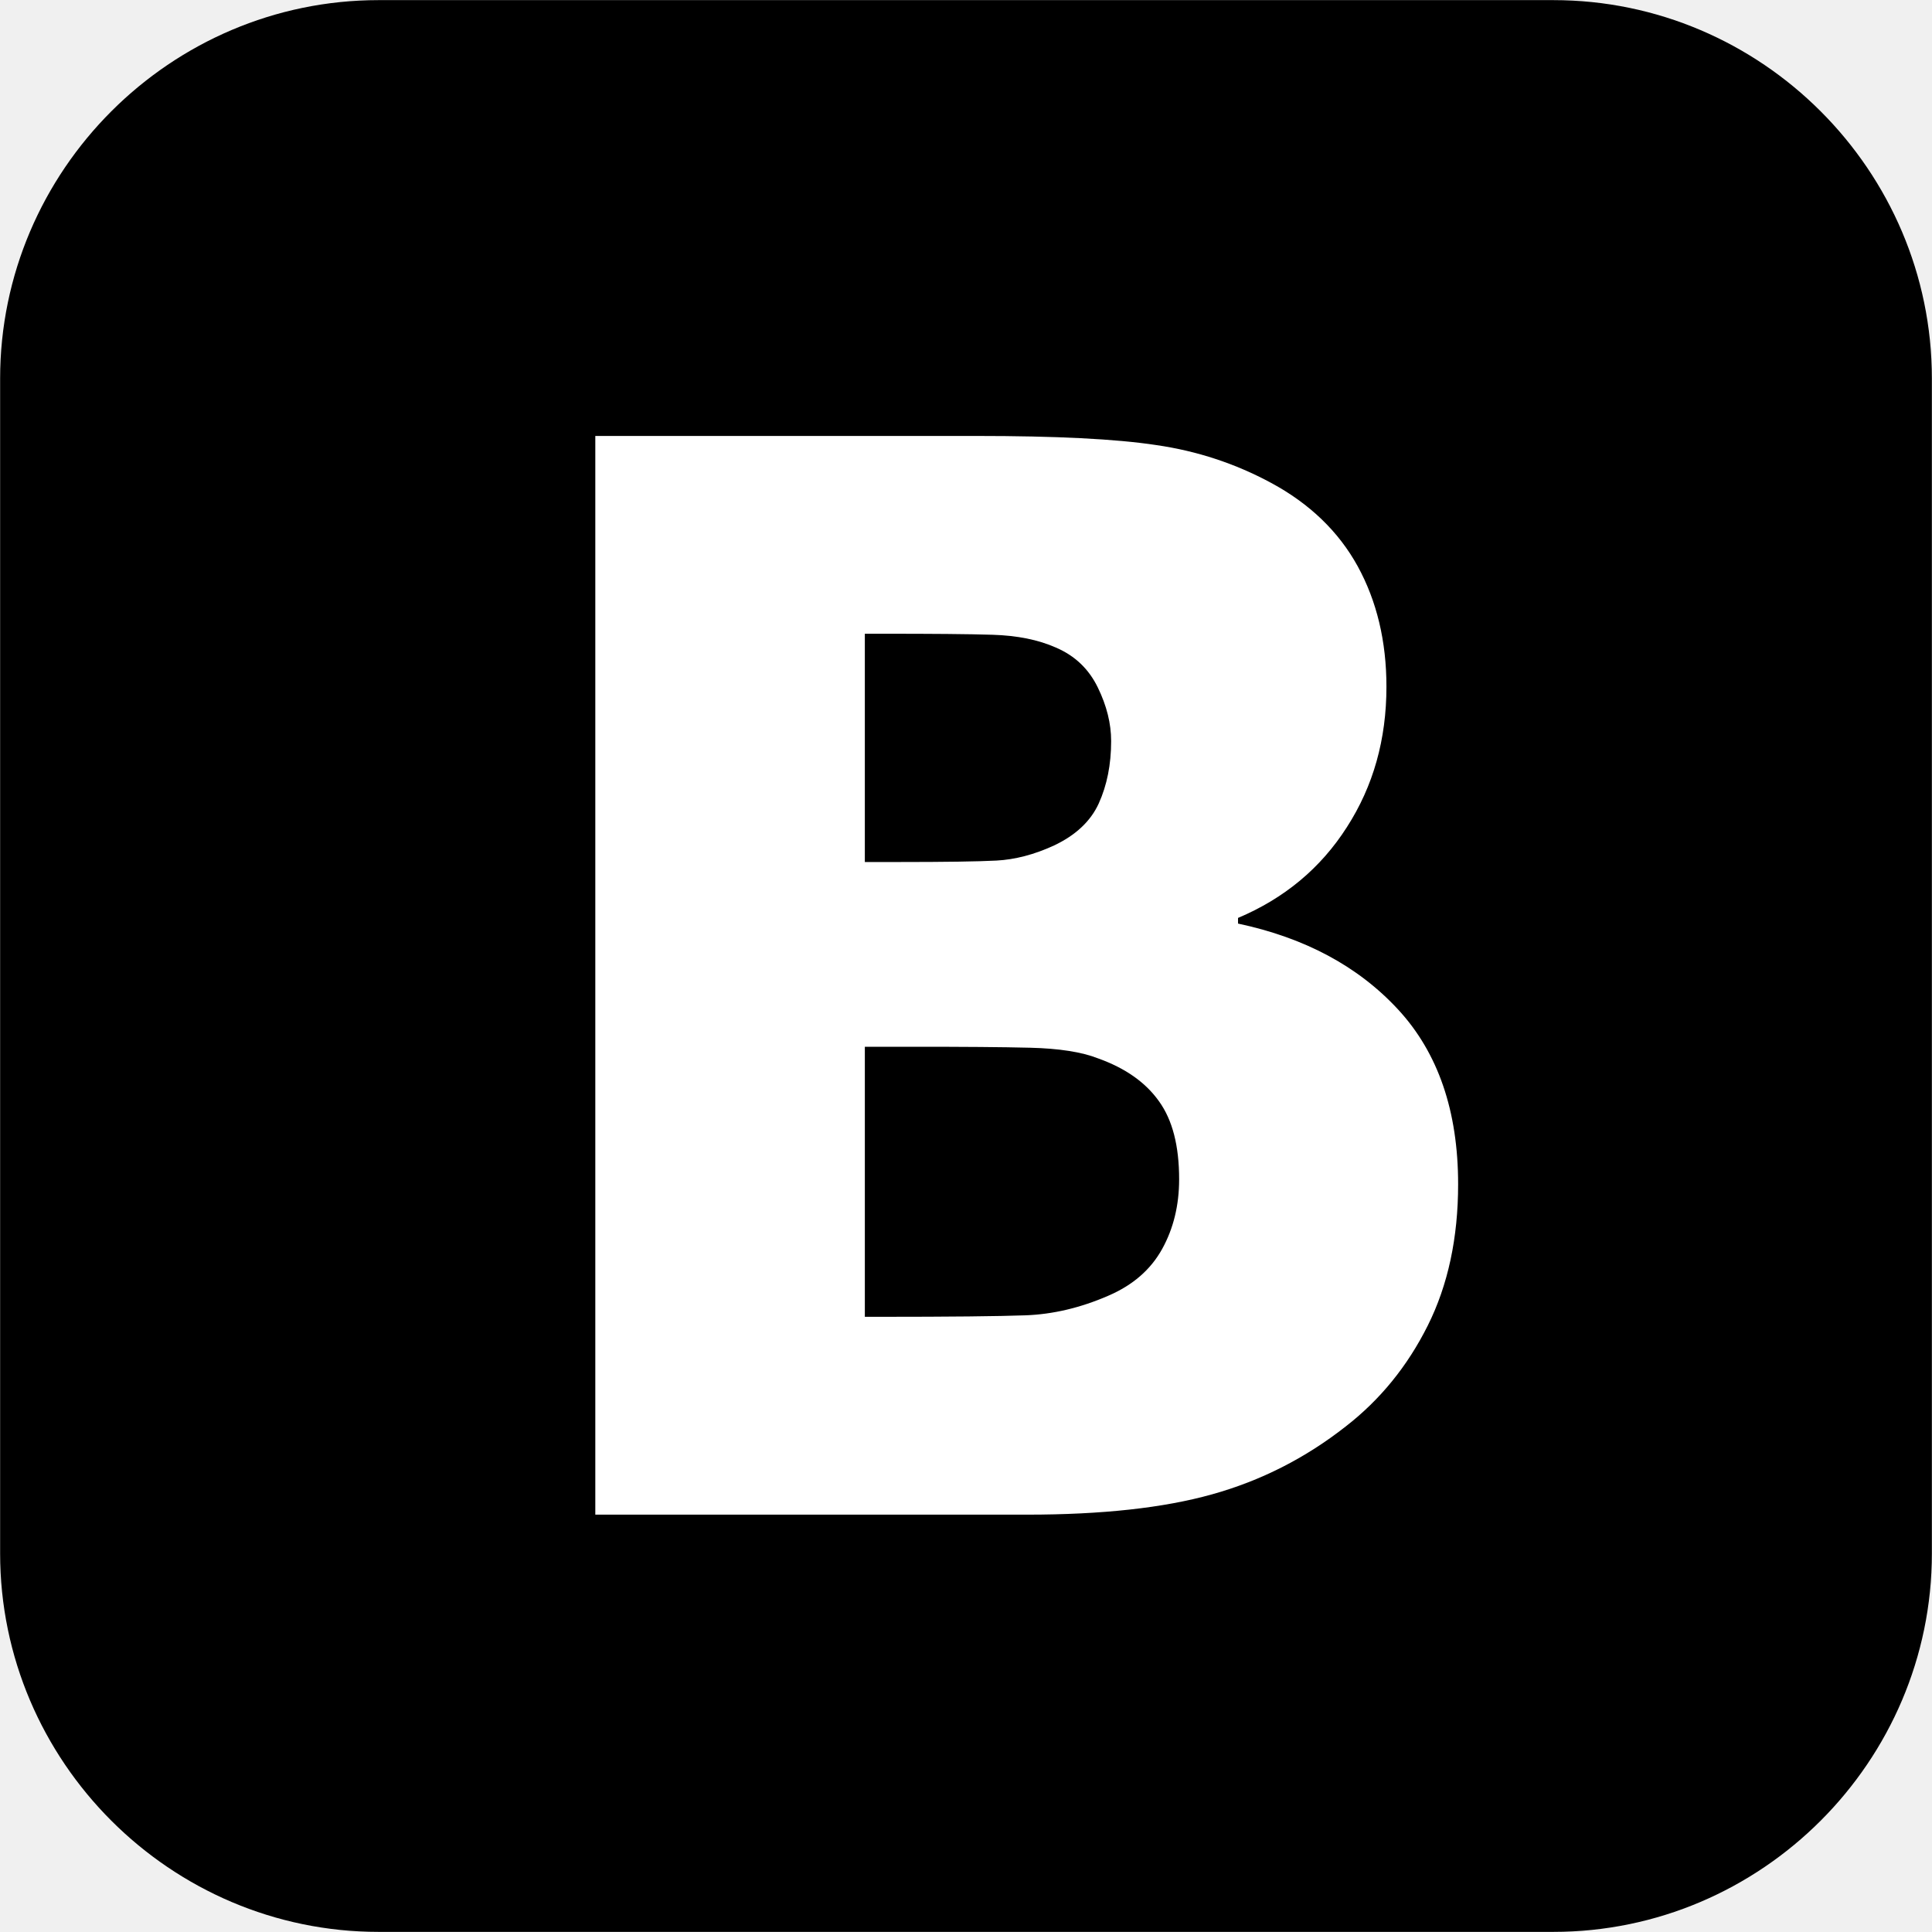
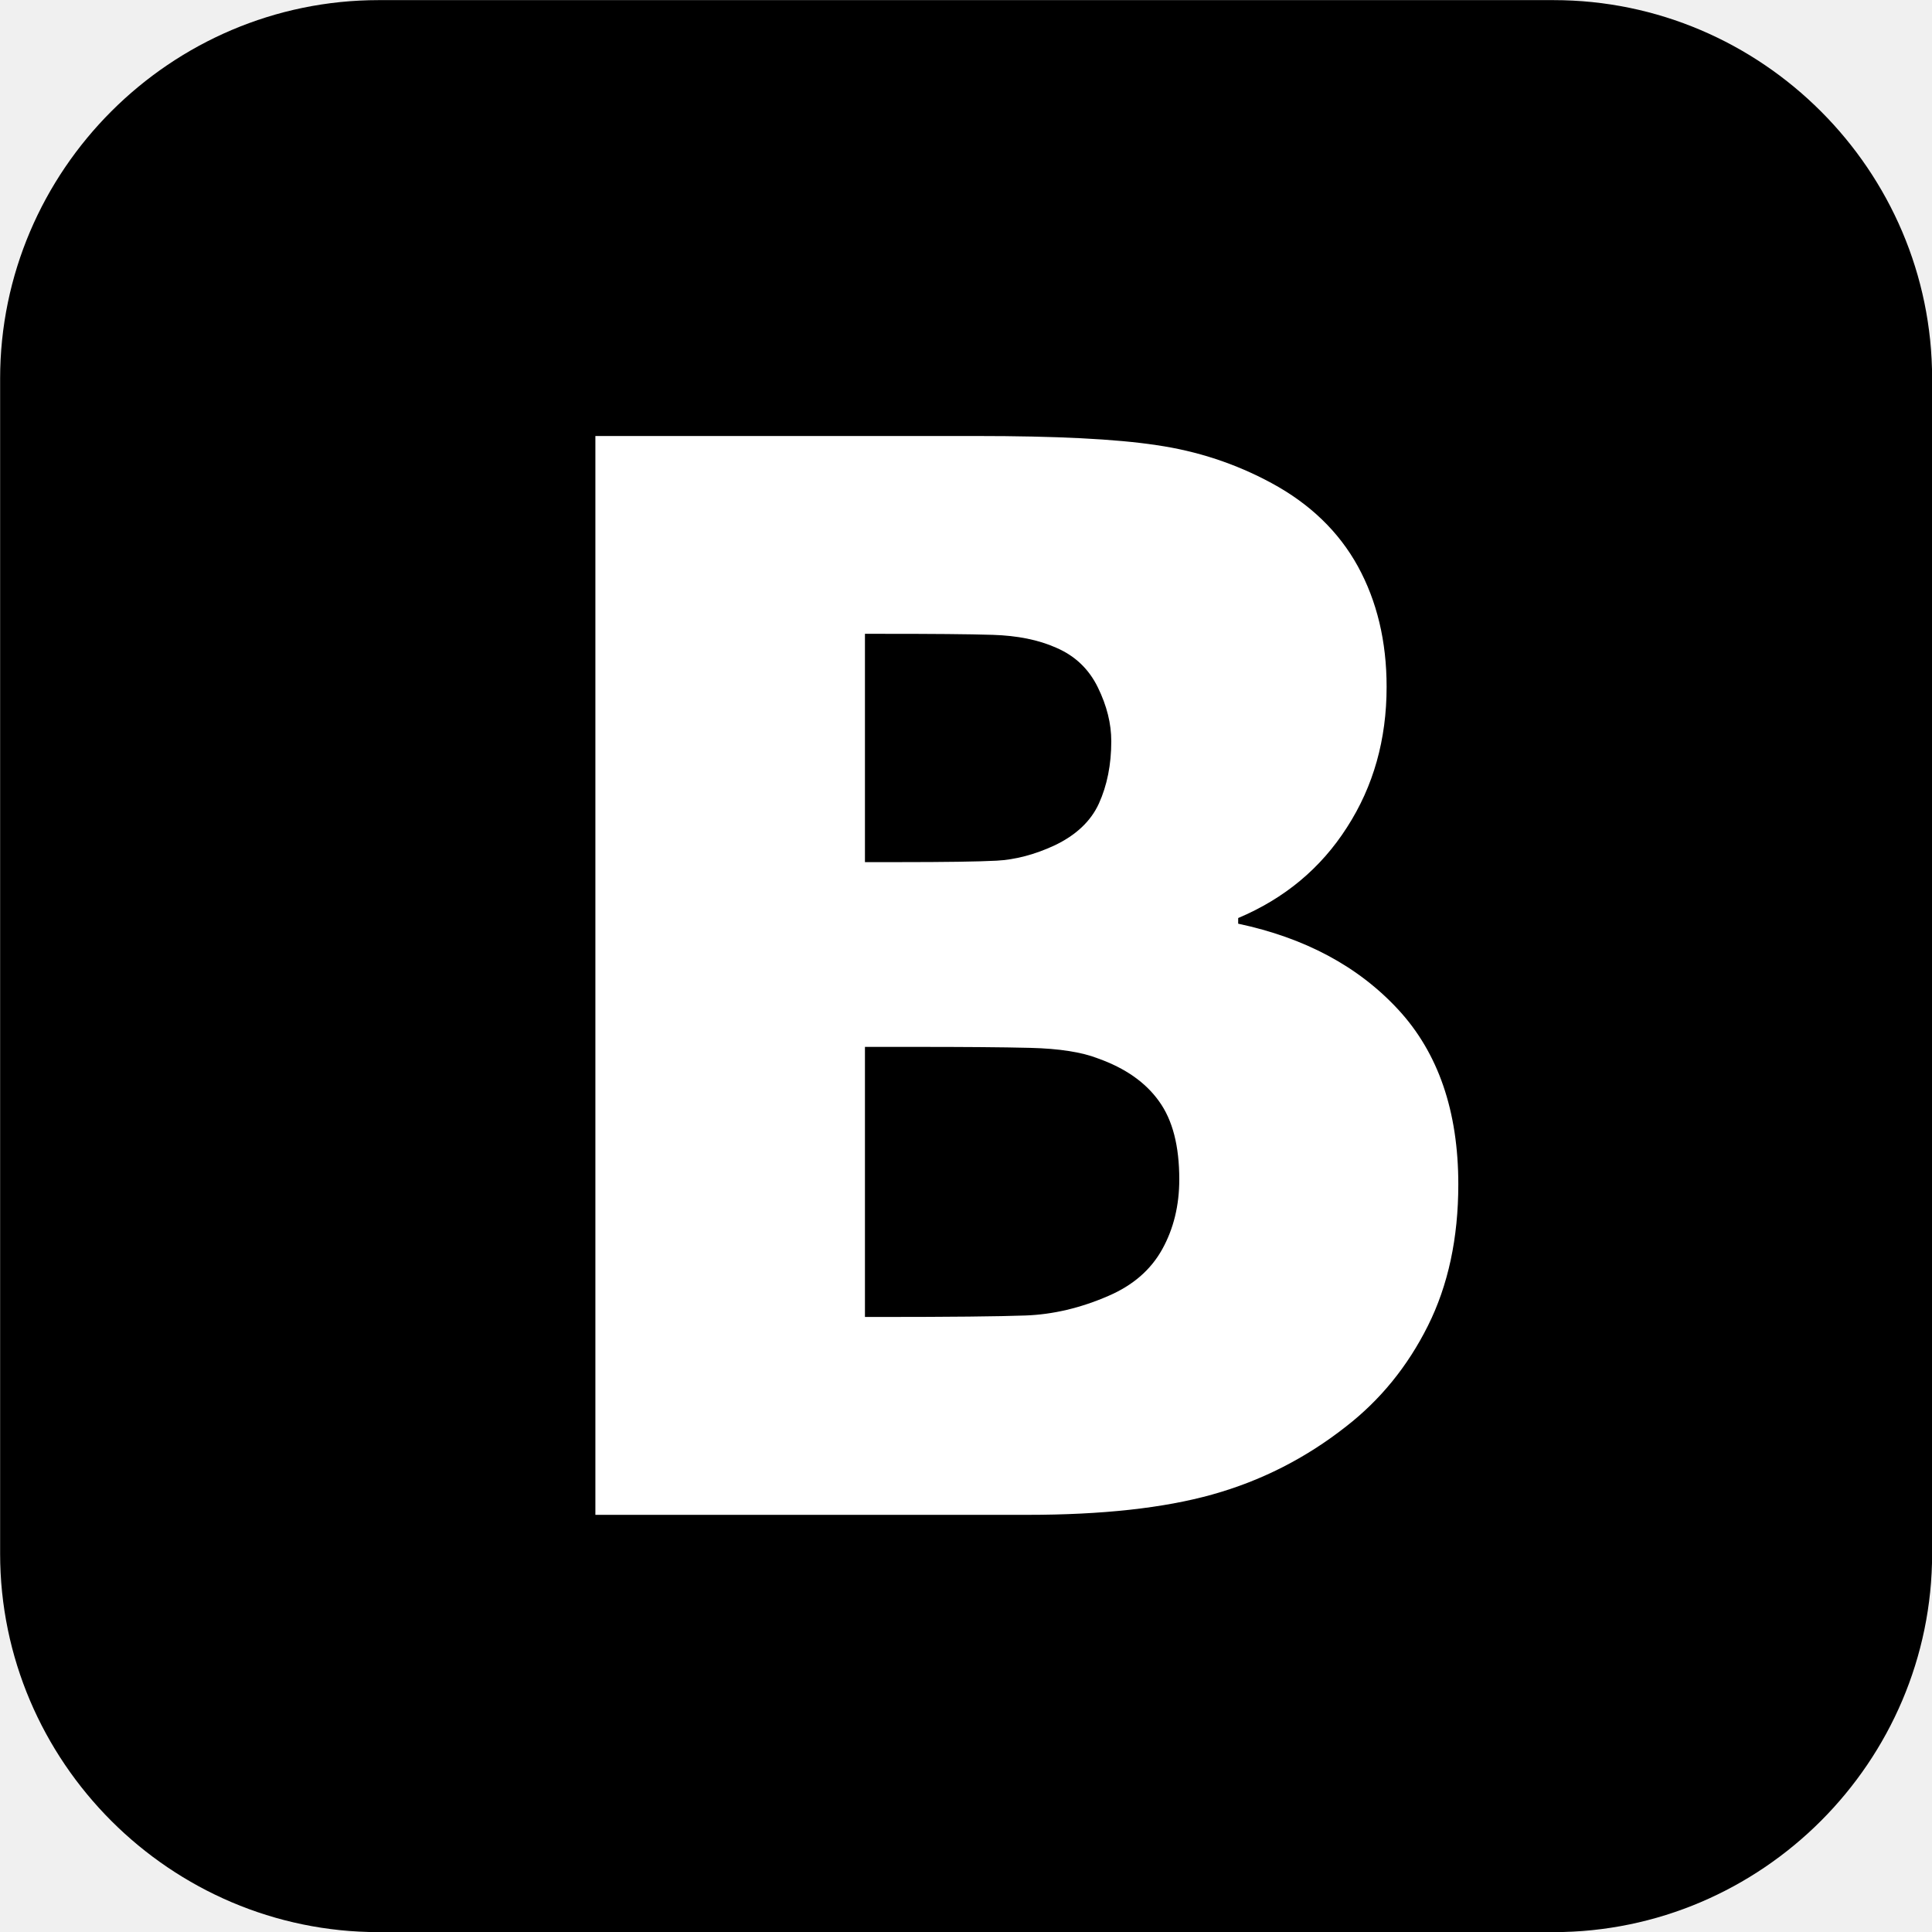
- <svg xmlns="http://www.w3.org/2000/svg" width="1000.125" height="1000.125">
+ <svg xmlns="http://www.w3.org/2000/svg" width="1000.125px" height="1000.125px" viewBox="0 0 1000 1000">
  <g>
    <g id="layer1">
      <path fill="#000000" stroke="#000000" stroke-width="0" id="path3140" d="m196.014,0.063c-107.765,0 -195.951,88.186 -195.951,195.951l0,608.098c0,107.765 88.186,195.951 195.951,195.951l608.098,0c107.765,0 195.951,-88.186 195.951,-195.951l0,-608.098c0,-107.765 -88.186,-195.951 -195.951,-195.951l-608.098,0z" />
      <path fill="#ffffff" stroke="#000000" stroke-width="0" id="path3138" d="m754.817,613.055l0,0c0,-37.908 -10.37,-68.102 -31.124,-90.527c-20.723,-22.399 -48.363,-37.11 -82.813,-44.426l0,-2.926c23.942,-10.109 42.776,-25.724 56.344,-46.979c13.7,-21.255 20.483,-45.463 20.483,-72.704c0,-23.569 -5.001,-44.319 -14.87,-62.355c-9.87,-17.93 -24.847,-32.401 -44.798,-43.149c-18.436,-9.976 -38.281,-16.52 -59.403,-19.579c-21.122,-3.219 -52.22,-4.735 -93.187,-4.735l-197.281,0l0,558.405l223.511,0c38.786,0 70.655,-3.485 95.741,-10.508c25.245,-7.05 48.283,-18.701 69.272,-35.195c17.796,-13.833 31.869,-31.124 42.375,-52.113c10.51,-20.989 15.75,-45.463 15.75,-73.209l0,0z" />
      <path fill="#000000" stroke="#000000" stroke-width="0" id="path3136" d="m575.2,383.638l0,0c0,-9.071 -2.288,-18.302 -6.917,-27.773c-4.602,-9.47 -11.758,-16.387 -21.628,-20.617c-9.204,-4.097 -20.085,-6.252 -32.774,-6.651c-12.663,-0.4 -31.497,-0.532 -56.45,-0.532l-9.736,0l0,118.167l17.664,0c23.942,0 40.834,-0.24 50.438,-0.745c9.603,-0.504 19.606,-3.086 29.848,-7.821c11.12,-5.241 18.941,-12.53 23.144,-21.761c4.23,-9.337 6.411,-20.111 6.411,-32.268z" />
      <path fill="#000000" stroke="#000000" stroke-width="0" id="path22" d="m610.395,610.475l0,0c0,-17.291 -3.432,-30.725 -10.481,-40.462c-7.023,-9.843 -17.531,-17.132 -31.497,-22.133c-8.459,-3.325 -20.218,-5.134 -35.062,-5.507c-14.844,-0.372 -34.822,-0.504 -59.802,-0.504l-25.857,0l0,139.794l7.555,0c36.498,0 61.717,-0.266 75.656,-0.773c13.94,-0.504 28.305,-3.831 42.75,-10.109c12.822,-5.507 22.027,-13.567 27.932,-24.208c5.879,-10.614 8.805,-22.665 8.805,-36.099z" />
    </g>
  </g>
</svg>
